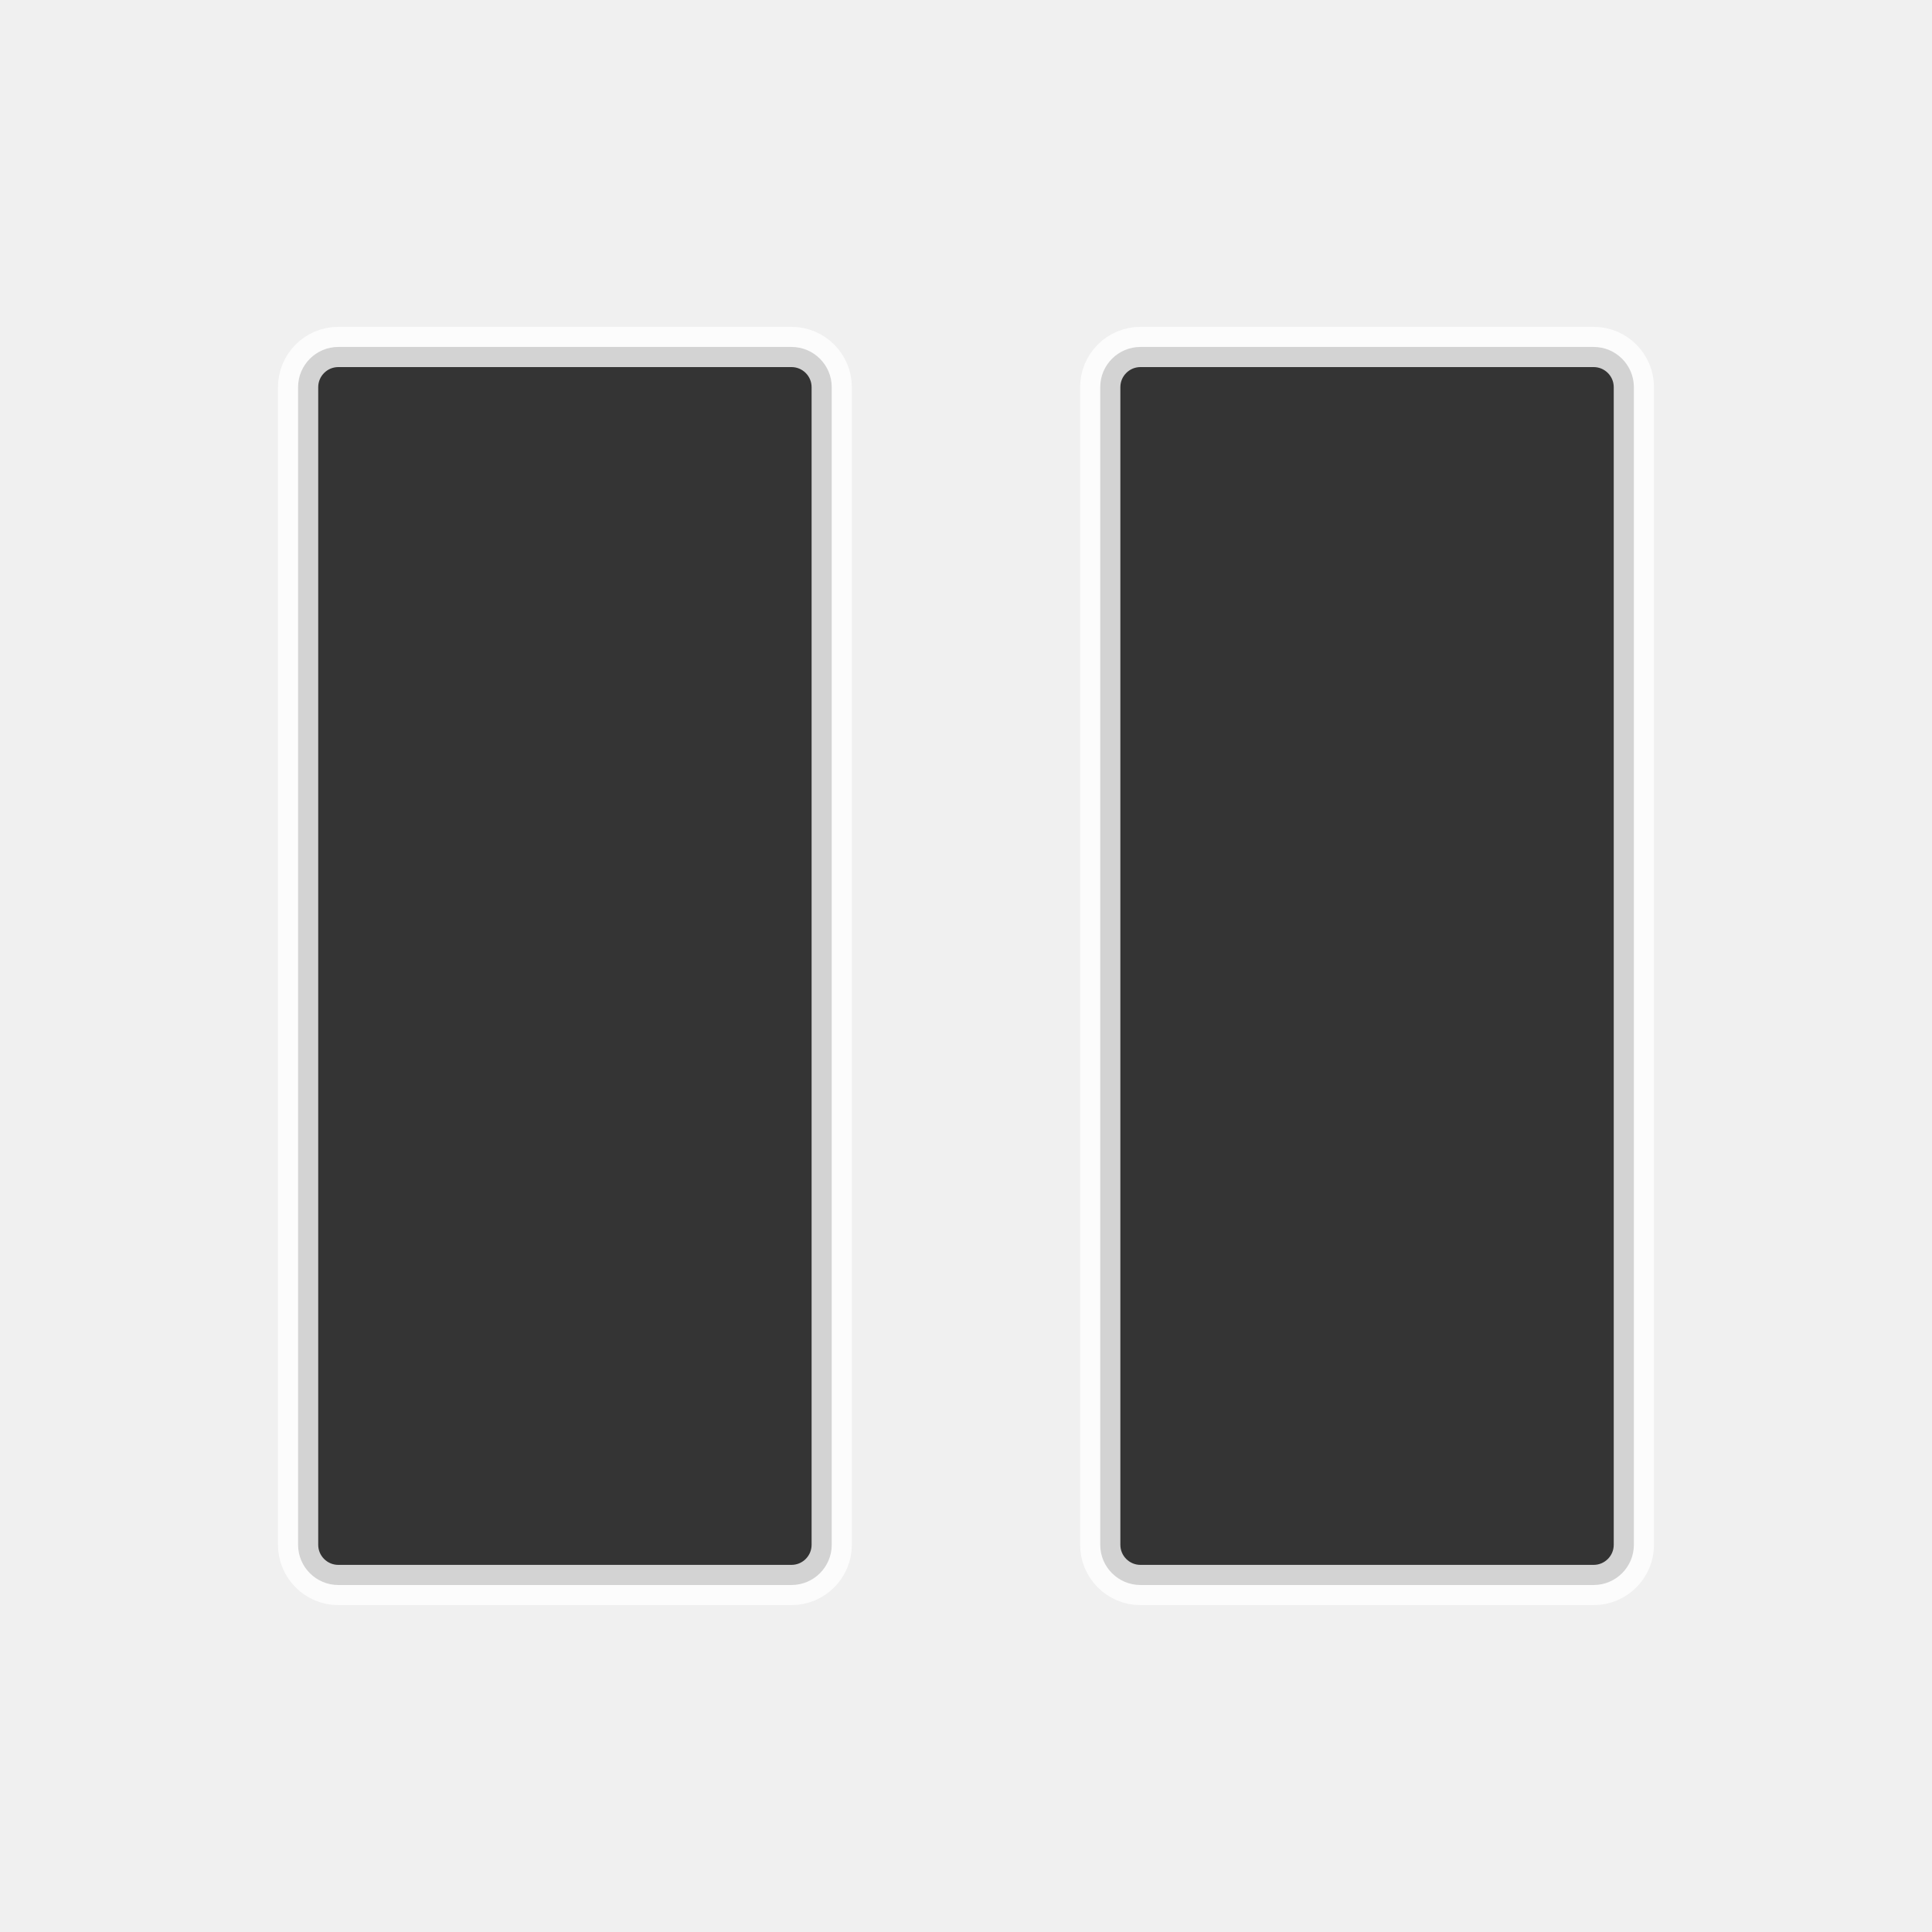
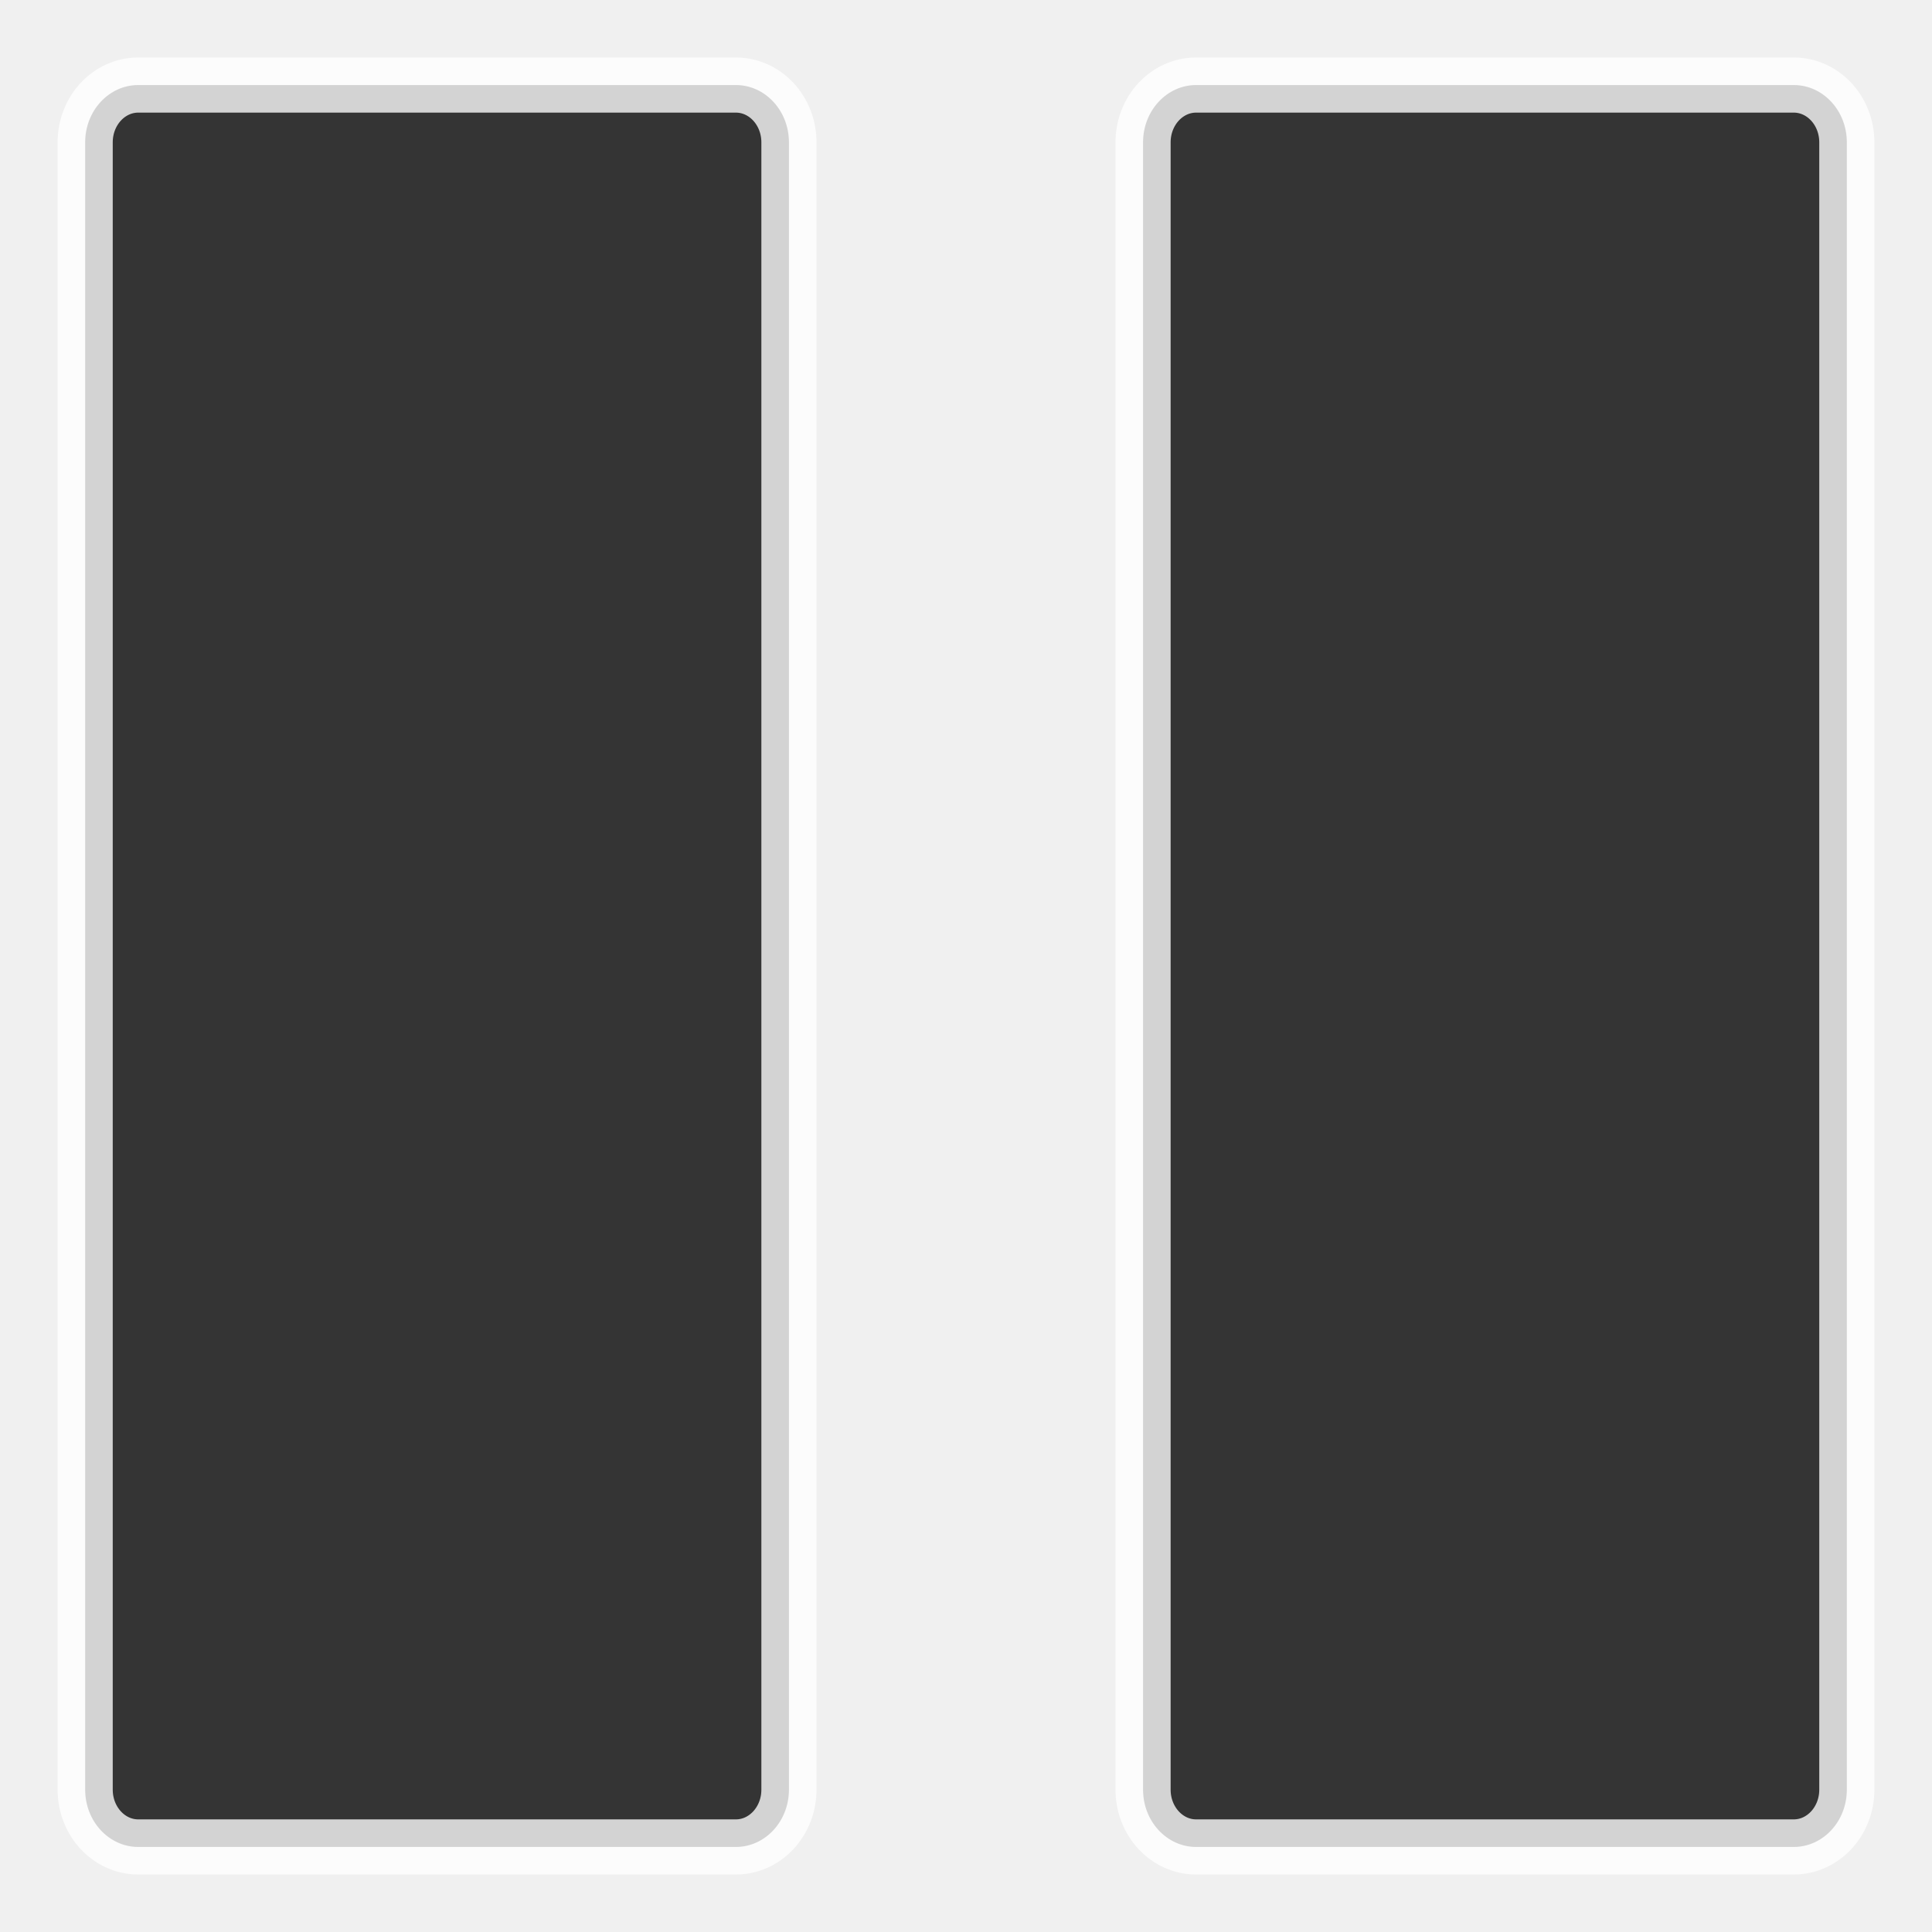
<svg xmlns="http://www.w3.org/2000/svg" xmlns:xlink="http://www.w3.org/1999/xlink" version="1" viewBox="0 0 48 48" enable-background="new 0 0 48 48" id="svg4">
  <defs id="defs8">
    <linearGradient xlink:href="#linearGradient826" id="linearGradient828" x1="444.841" y1="151.88" x2="444.841" y2="920.141" gradientUnits="userSpaceOnUse" />
    <linearGradient id="linearGradient826">
      <stop style="stop-color:#e7e8e2;stop-opacity:1" offset="0" id="stop822" />
      <stop style="stop-color:#c5c8c1;stop-opacity:1" offset="1" id="stop824" />
    </linearGradient>
  </defs>
-   <g id="g6" transform="matrix(0.03866279,0,0,0.03553152,4.668605,6.234113)" style="fill:url(#linearGradient828);fill-opacity:1;stroke:#808080;stroke-opacity:1;stroke-width:26.98;stroke-miterlimit:4;stroke-dasharray:none" />
-   <rect style="display:inline;fill:#000000;fill-opacity:0.784;stroke:#ffffff;stroke-opacity:0.784;stroke-width:1;stroke-miterlimit:4;stroke-dasharray:none" id="rect994-80" width="13.258" height="30.759" x="7.406" y="8.62" rx="1" ry="1" />
-   <rect style="display:inline;fill:#000000;fill-opacity:0.784;stroke:#ffffff;stroke-opacity:0.784;stroke-width:1;stroke-miterlimit:4;stroke-dasharray:none" id="rect994-8-0" width="13.258" height="30.759" x="27.335" y="8.62" rx="1" ry="1" />
+   <g id="g6" transform="matrix(0.05098871,0,0,0.0505657,-1.494358,-1.283033)" style="fill:url(#linearGradient828);fill-opacity:1;stroke:#808080;stroke-width:26.98;stroke-miterlimit:4;stroke-dasharray:none;stroke-opacity:1" />
+   <rect style="display:inline;fill:#000000;fill-opacity:0.784;stroke:#ffffff;stroke-width:1.37;stroke-miterlimit:4;stroke-dasharray:none;stroke-opacity:0.784" id="rect994-80" width="17.485" height="43.774" x="2.116" y="2.113" rx="1.319" ry="1.423" />
+   <rect style="display:inline;fill:#000000;fill-opacity:0.784;stroke:#ffffff;stroke-width:1.37;stroke-miterlimit:4;stroke-dasharray:none;stroke-opacity:0.784" id="rect994-8-0" width="17.485" height="43.774" x="28.399" y="2.113" rx="1.319" ry="1.423" />
</svg>
